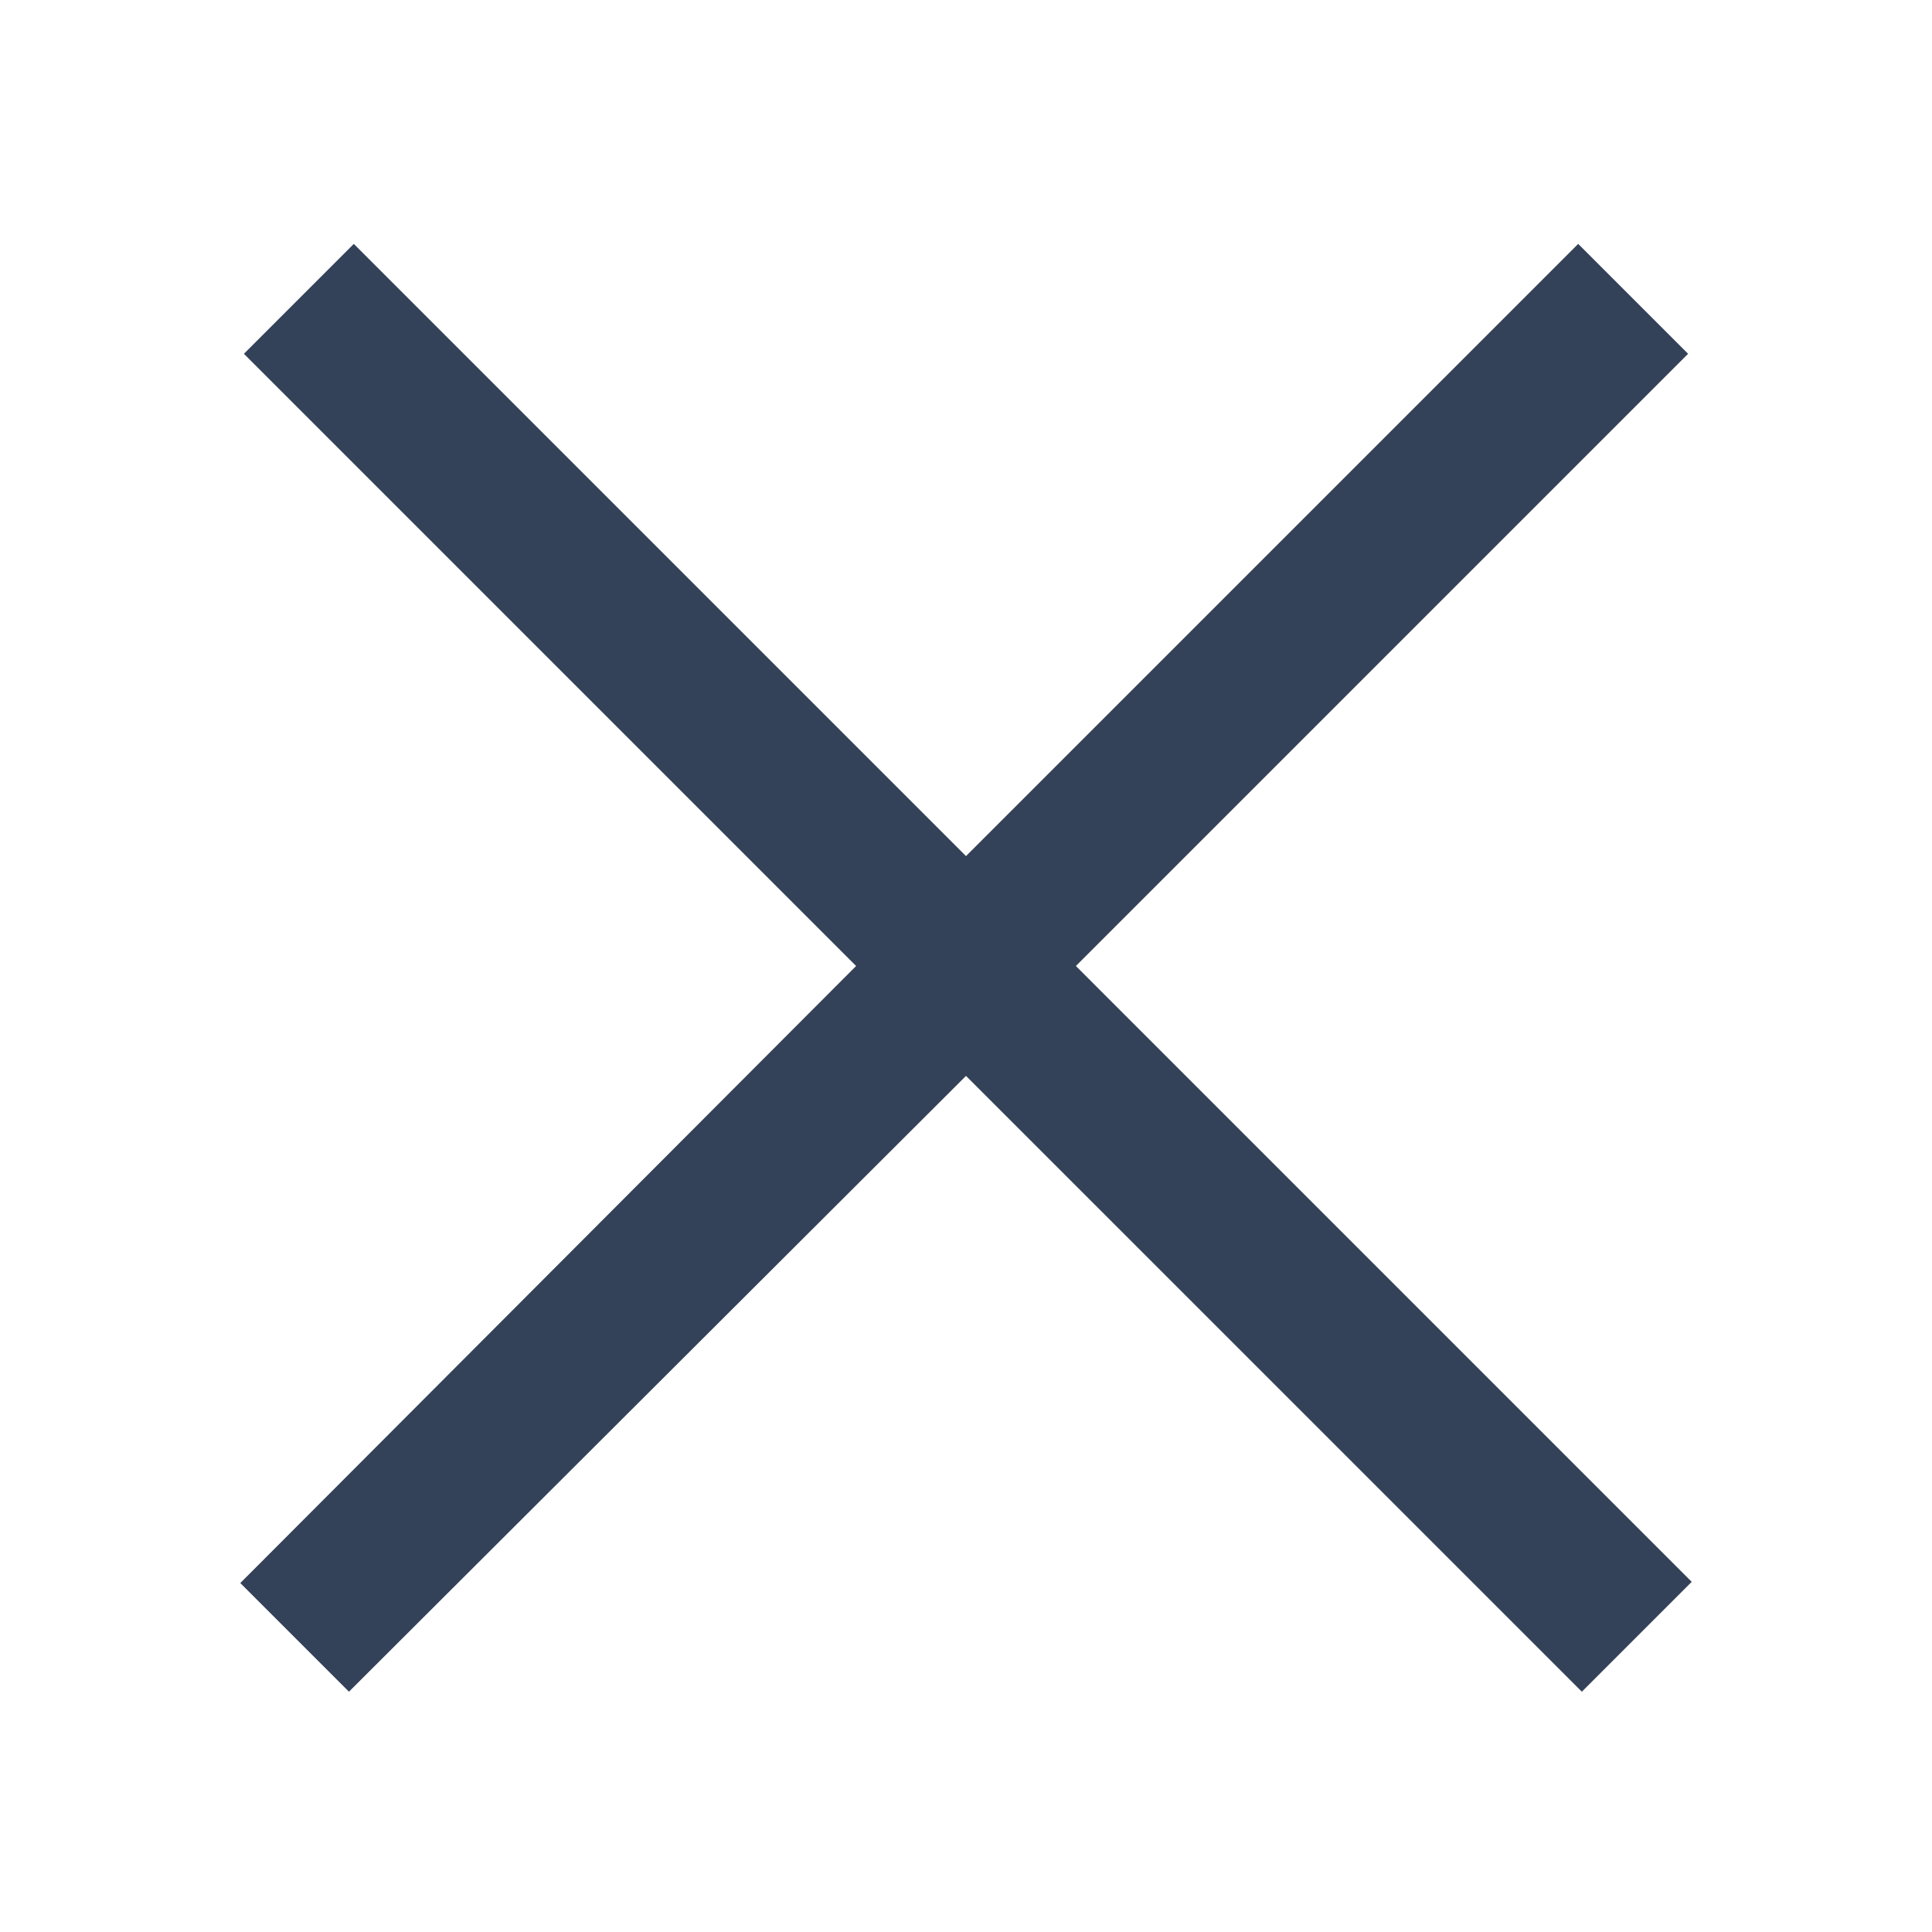
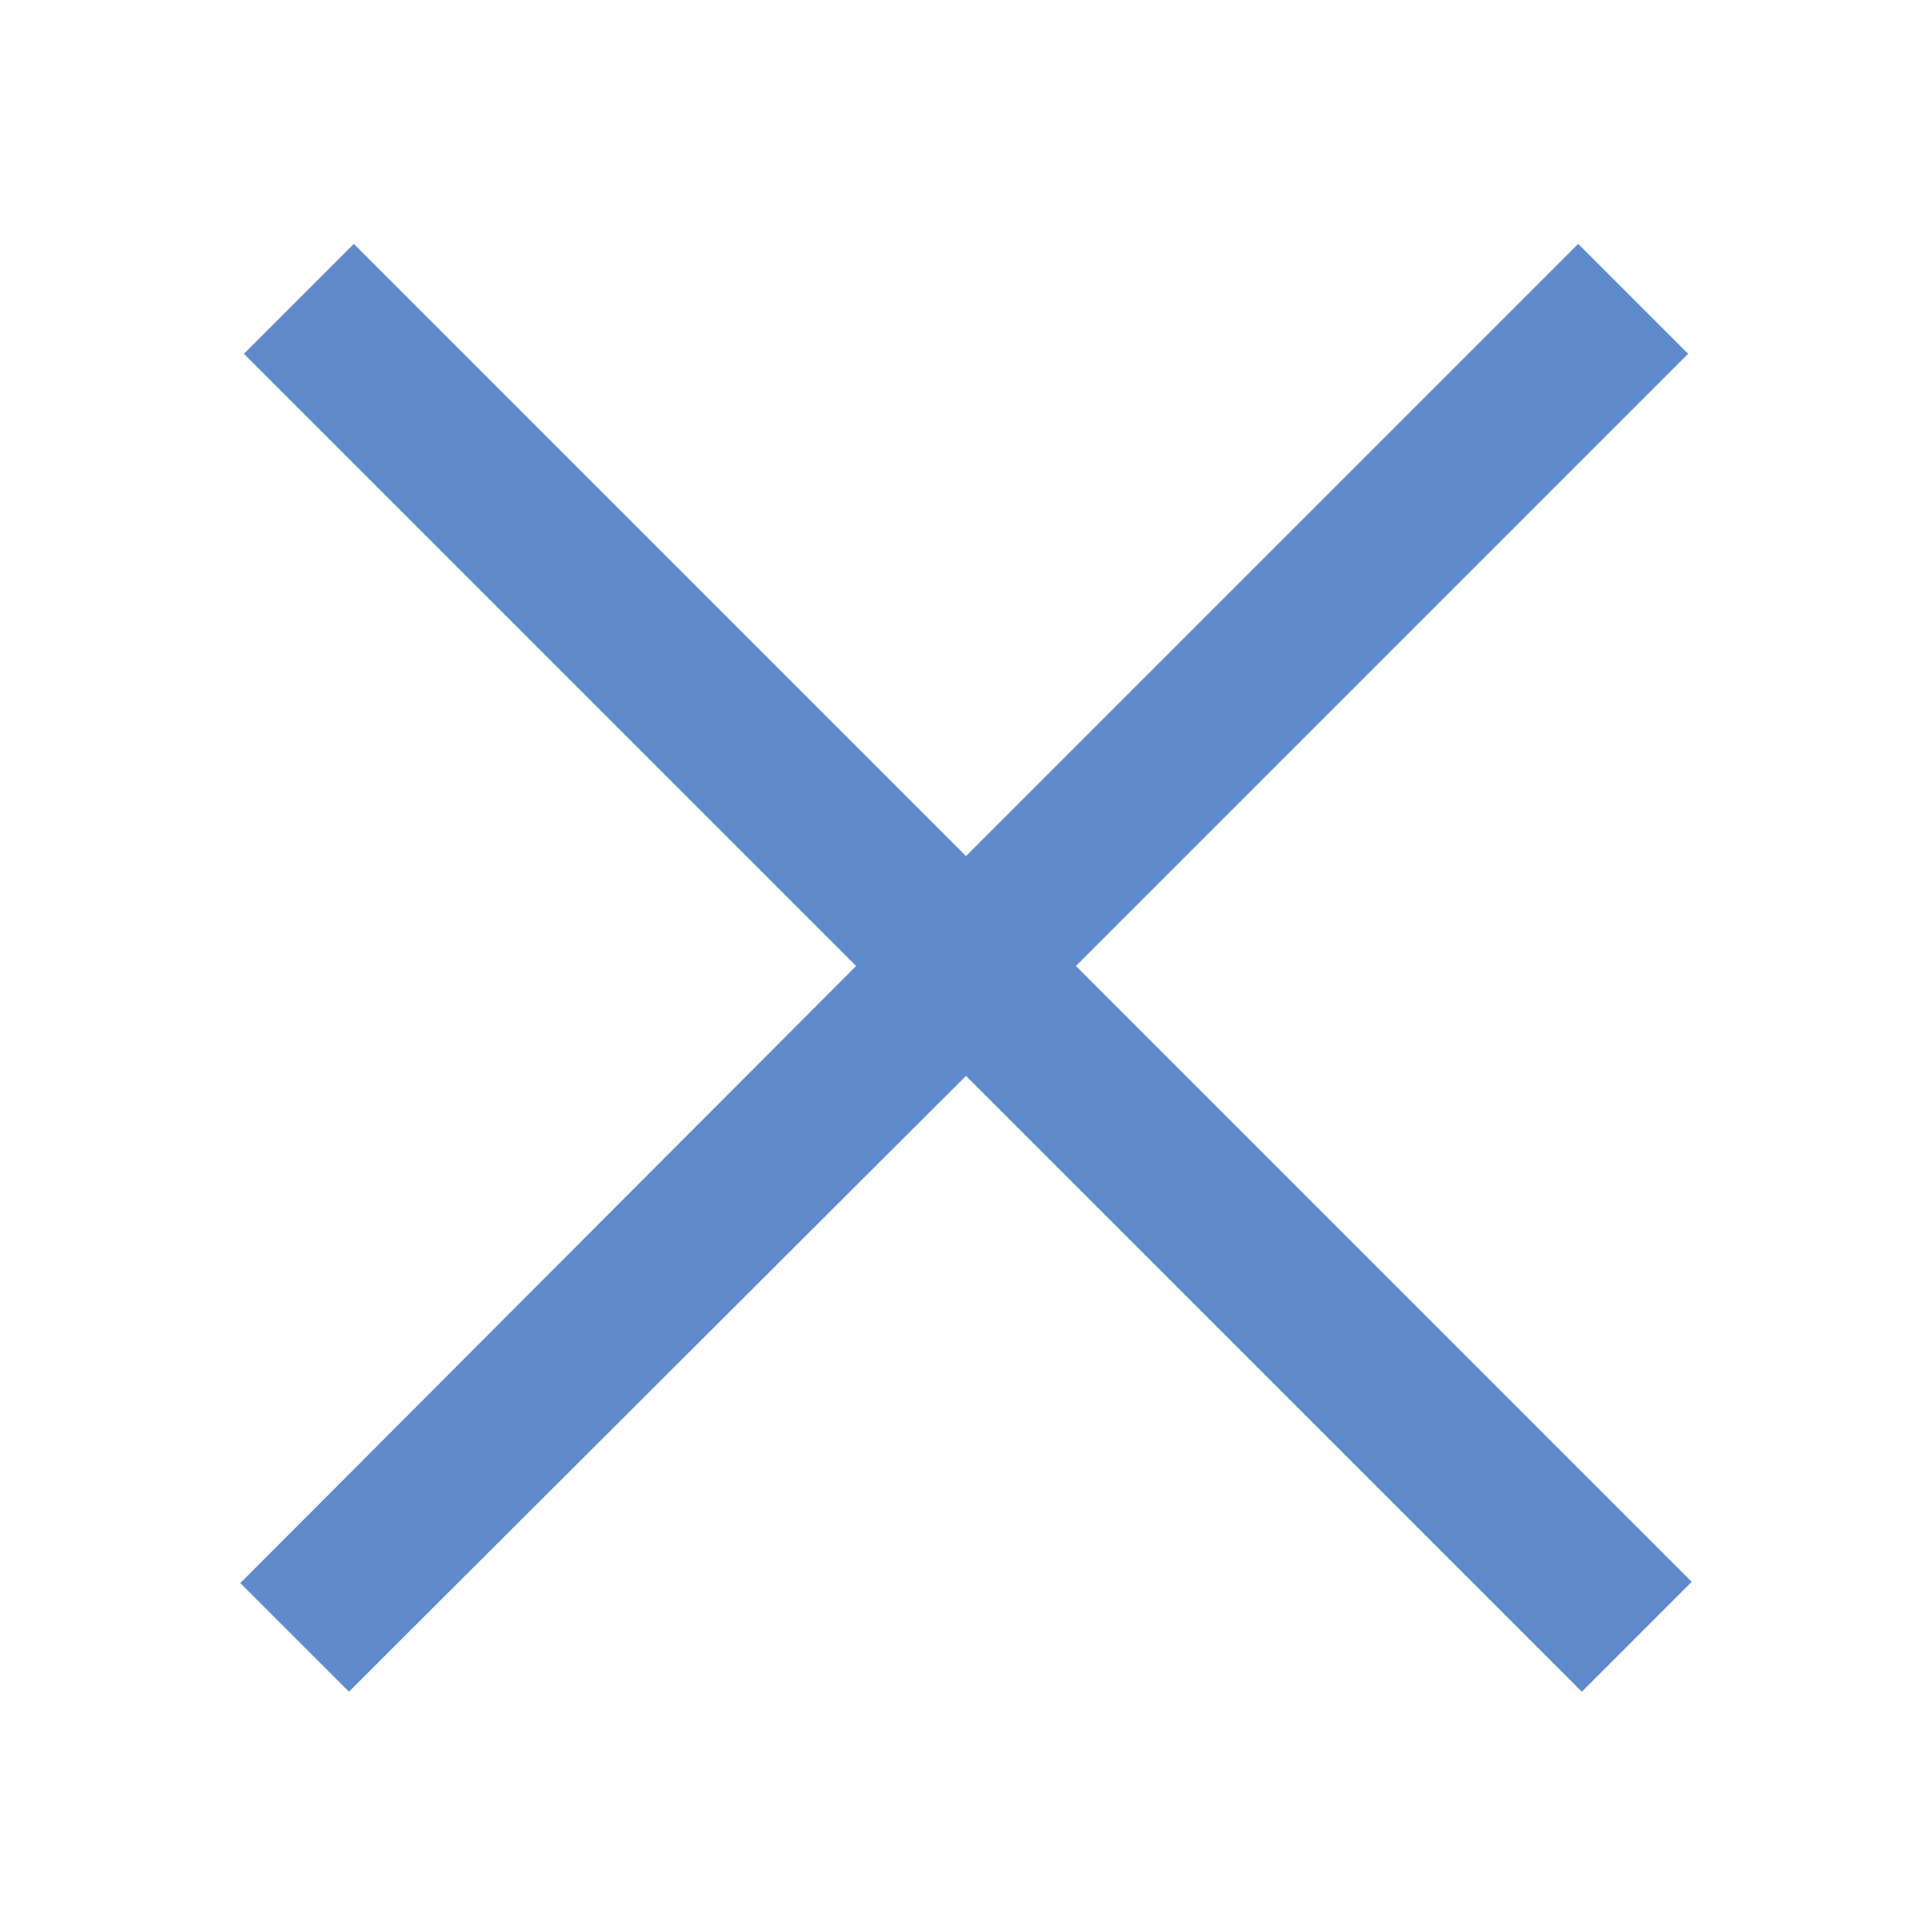
<svg xmlns="http://www.w3.org/2000/svg" viewBox="0 0 50 50" width="100px" height="100px">
-   <path fill="#334258" d="M 9.156 6.312 L 6.312 9.156 L 22.156 25 L 6.219 40.969 L 9.031 43.781 L 25 27.844 L 40.938 43.781 L 43.781 40.938 L 27.844 25 L 43.688 9.156 L 40.844 6.312 L 25 22.156 Z" />
+   <path fill="#5f8bcc" d="M 9.156 6.312 L 6.312 9.156 L 22.156 25 L 6.219 40.969 L 9.031 43.781 L 25 27.844 L 40.938 43.781 L 43.781 40.938 L 27.844 25 L 43.688 9.156 L 40.844 6.312 L 25 22.156 Z" />
</svg>
